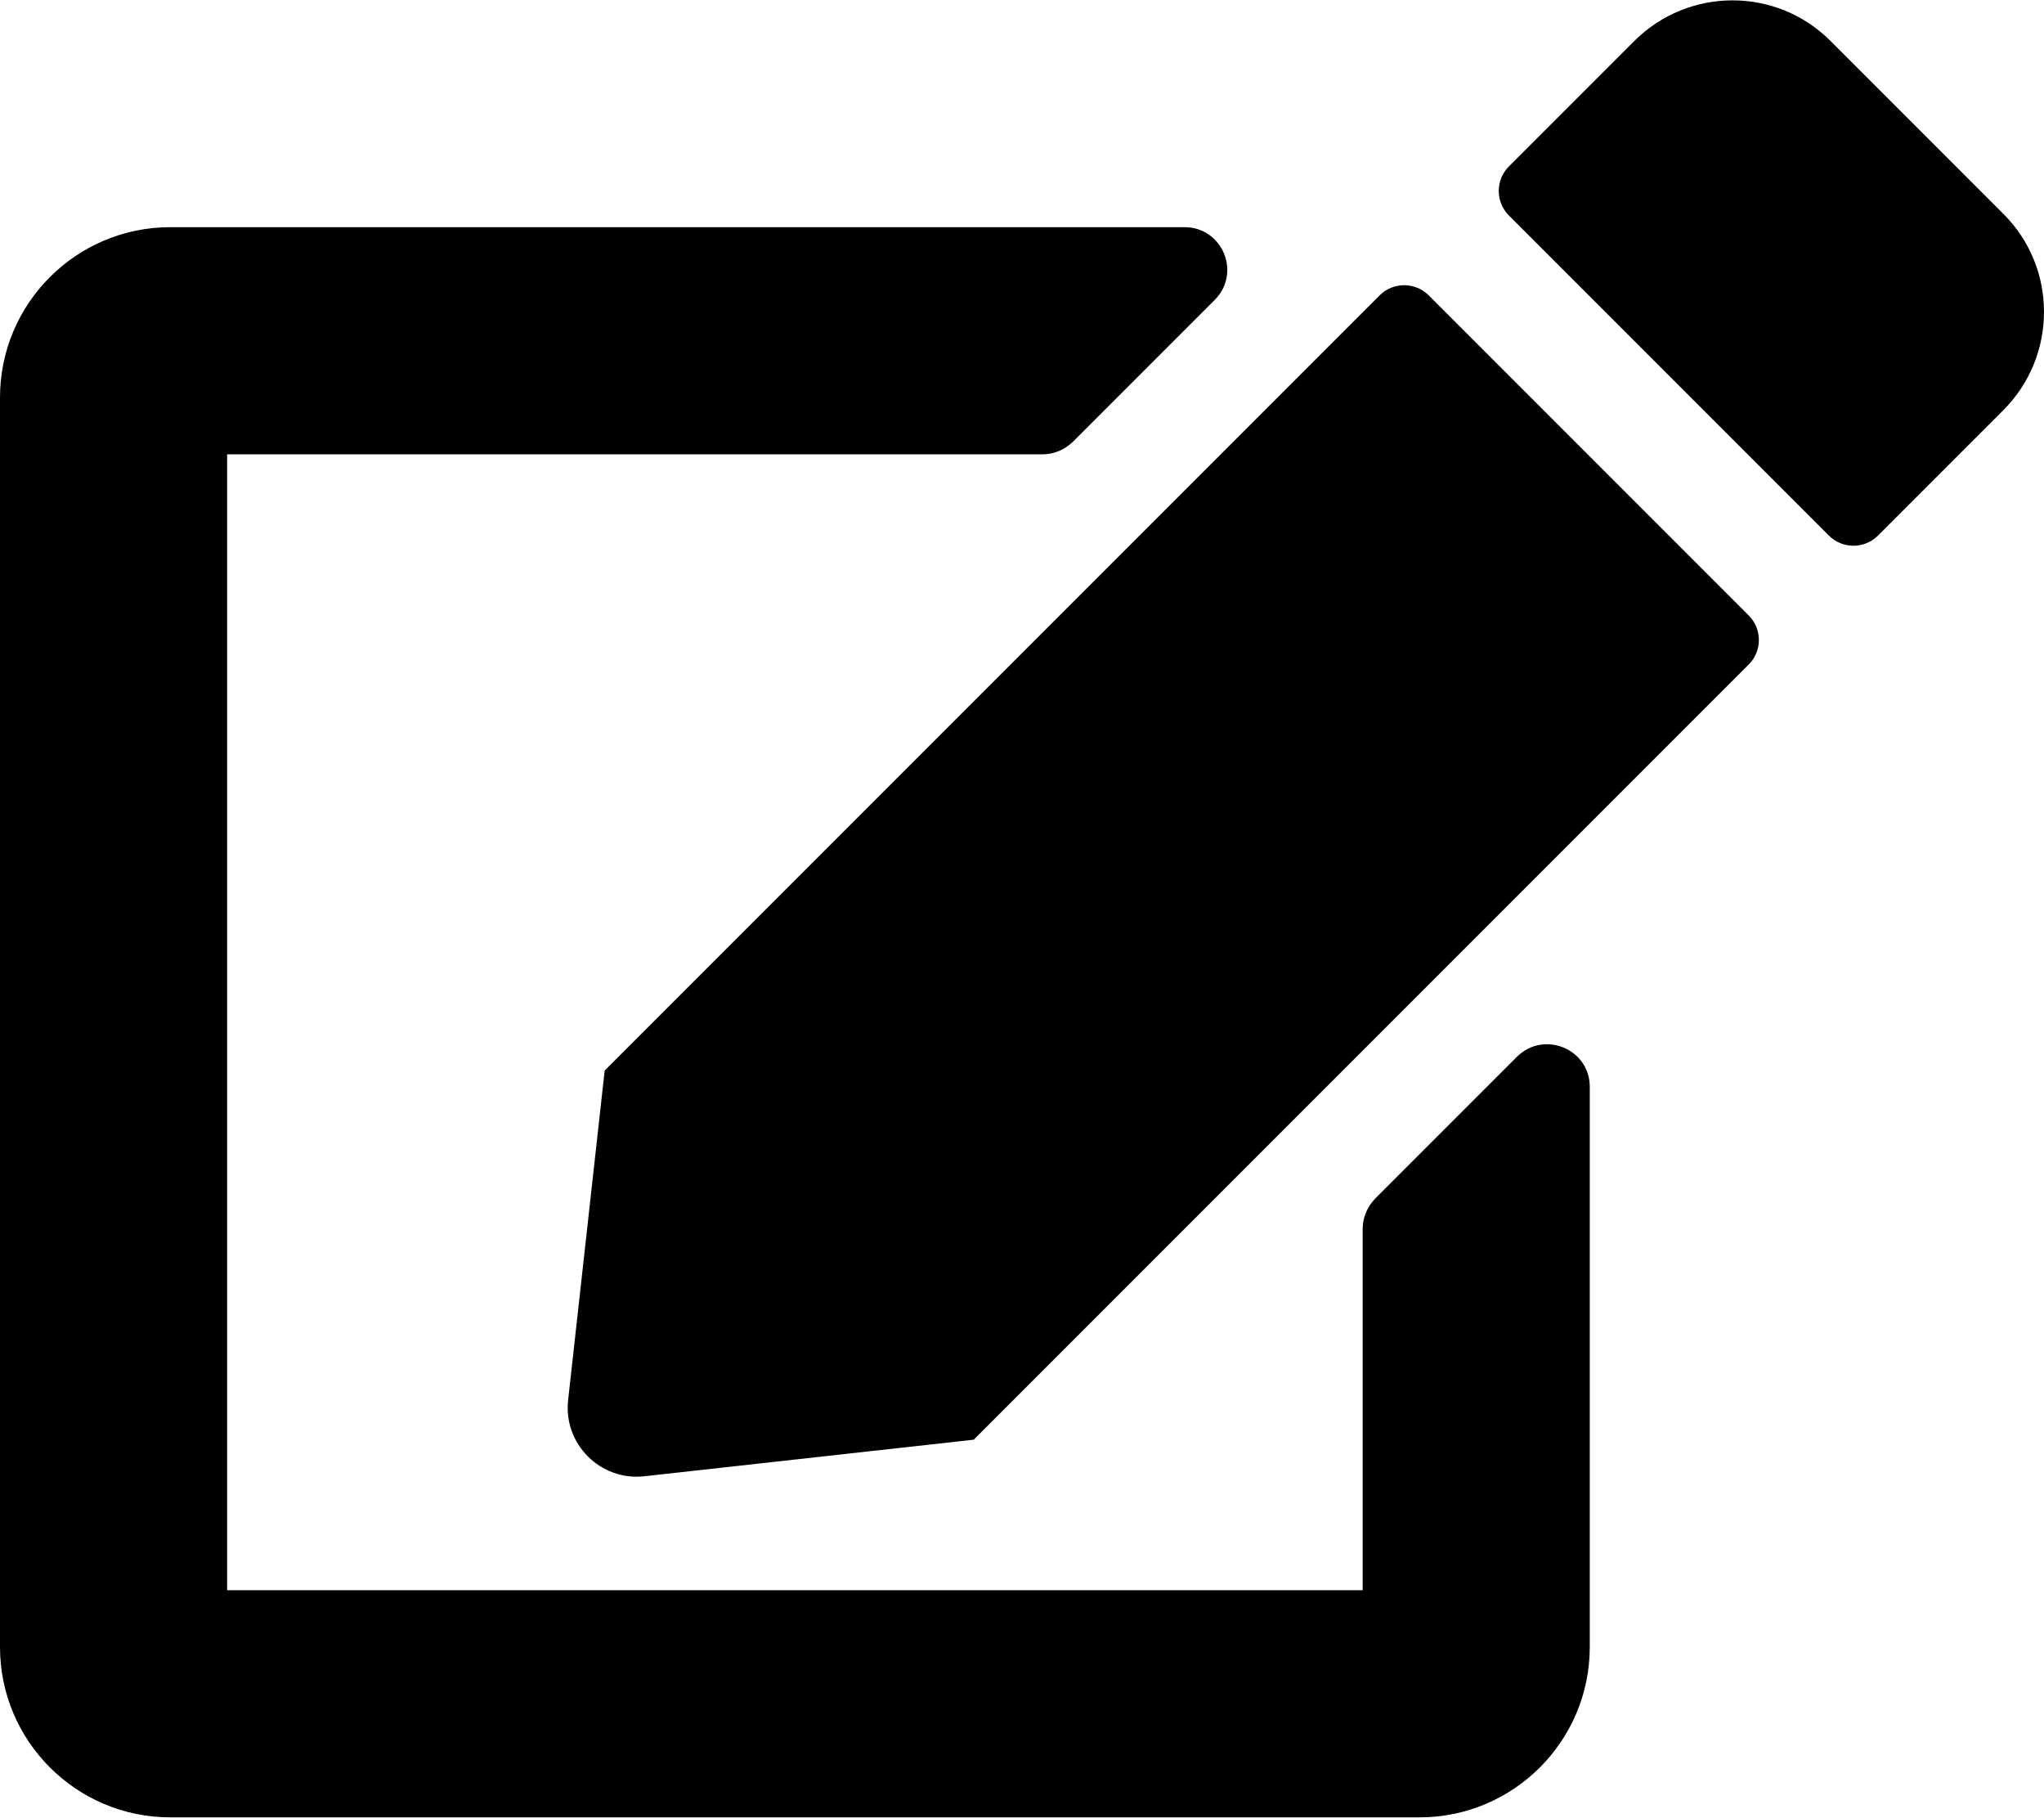
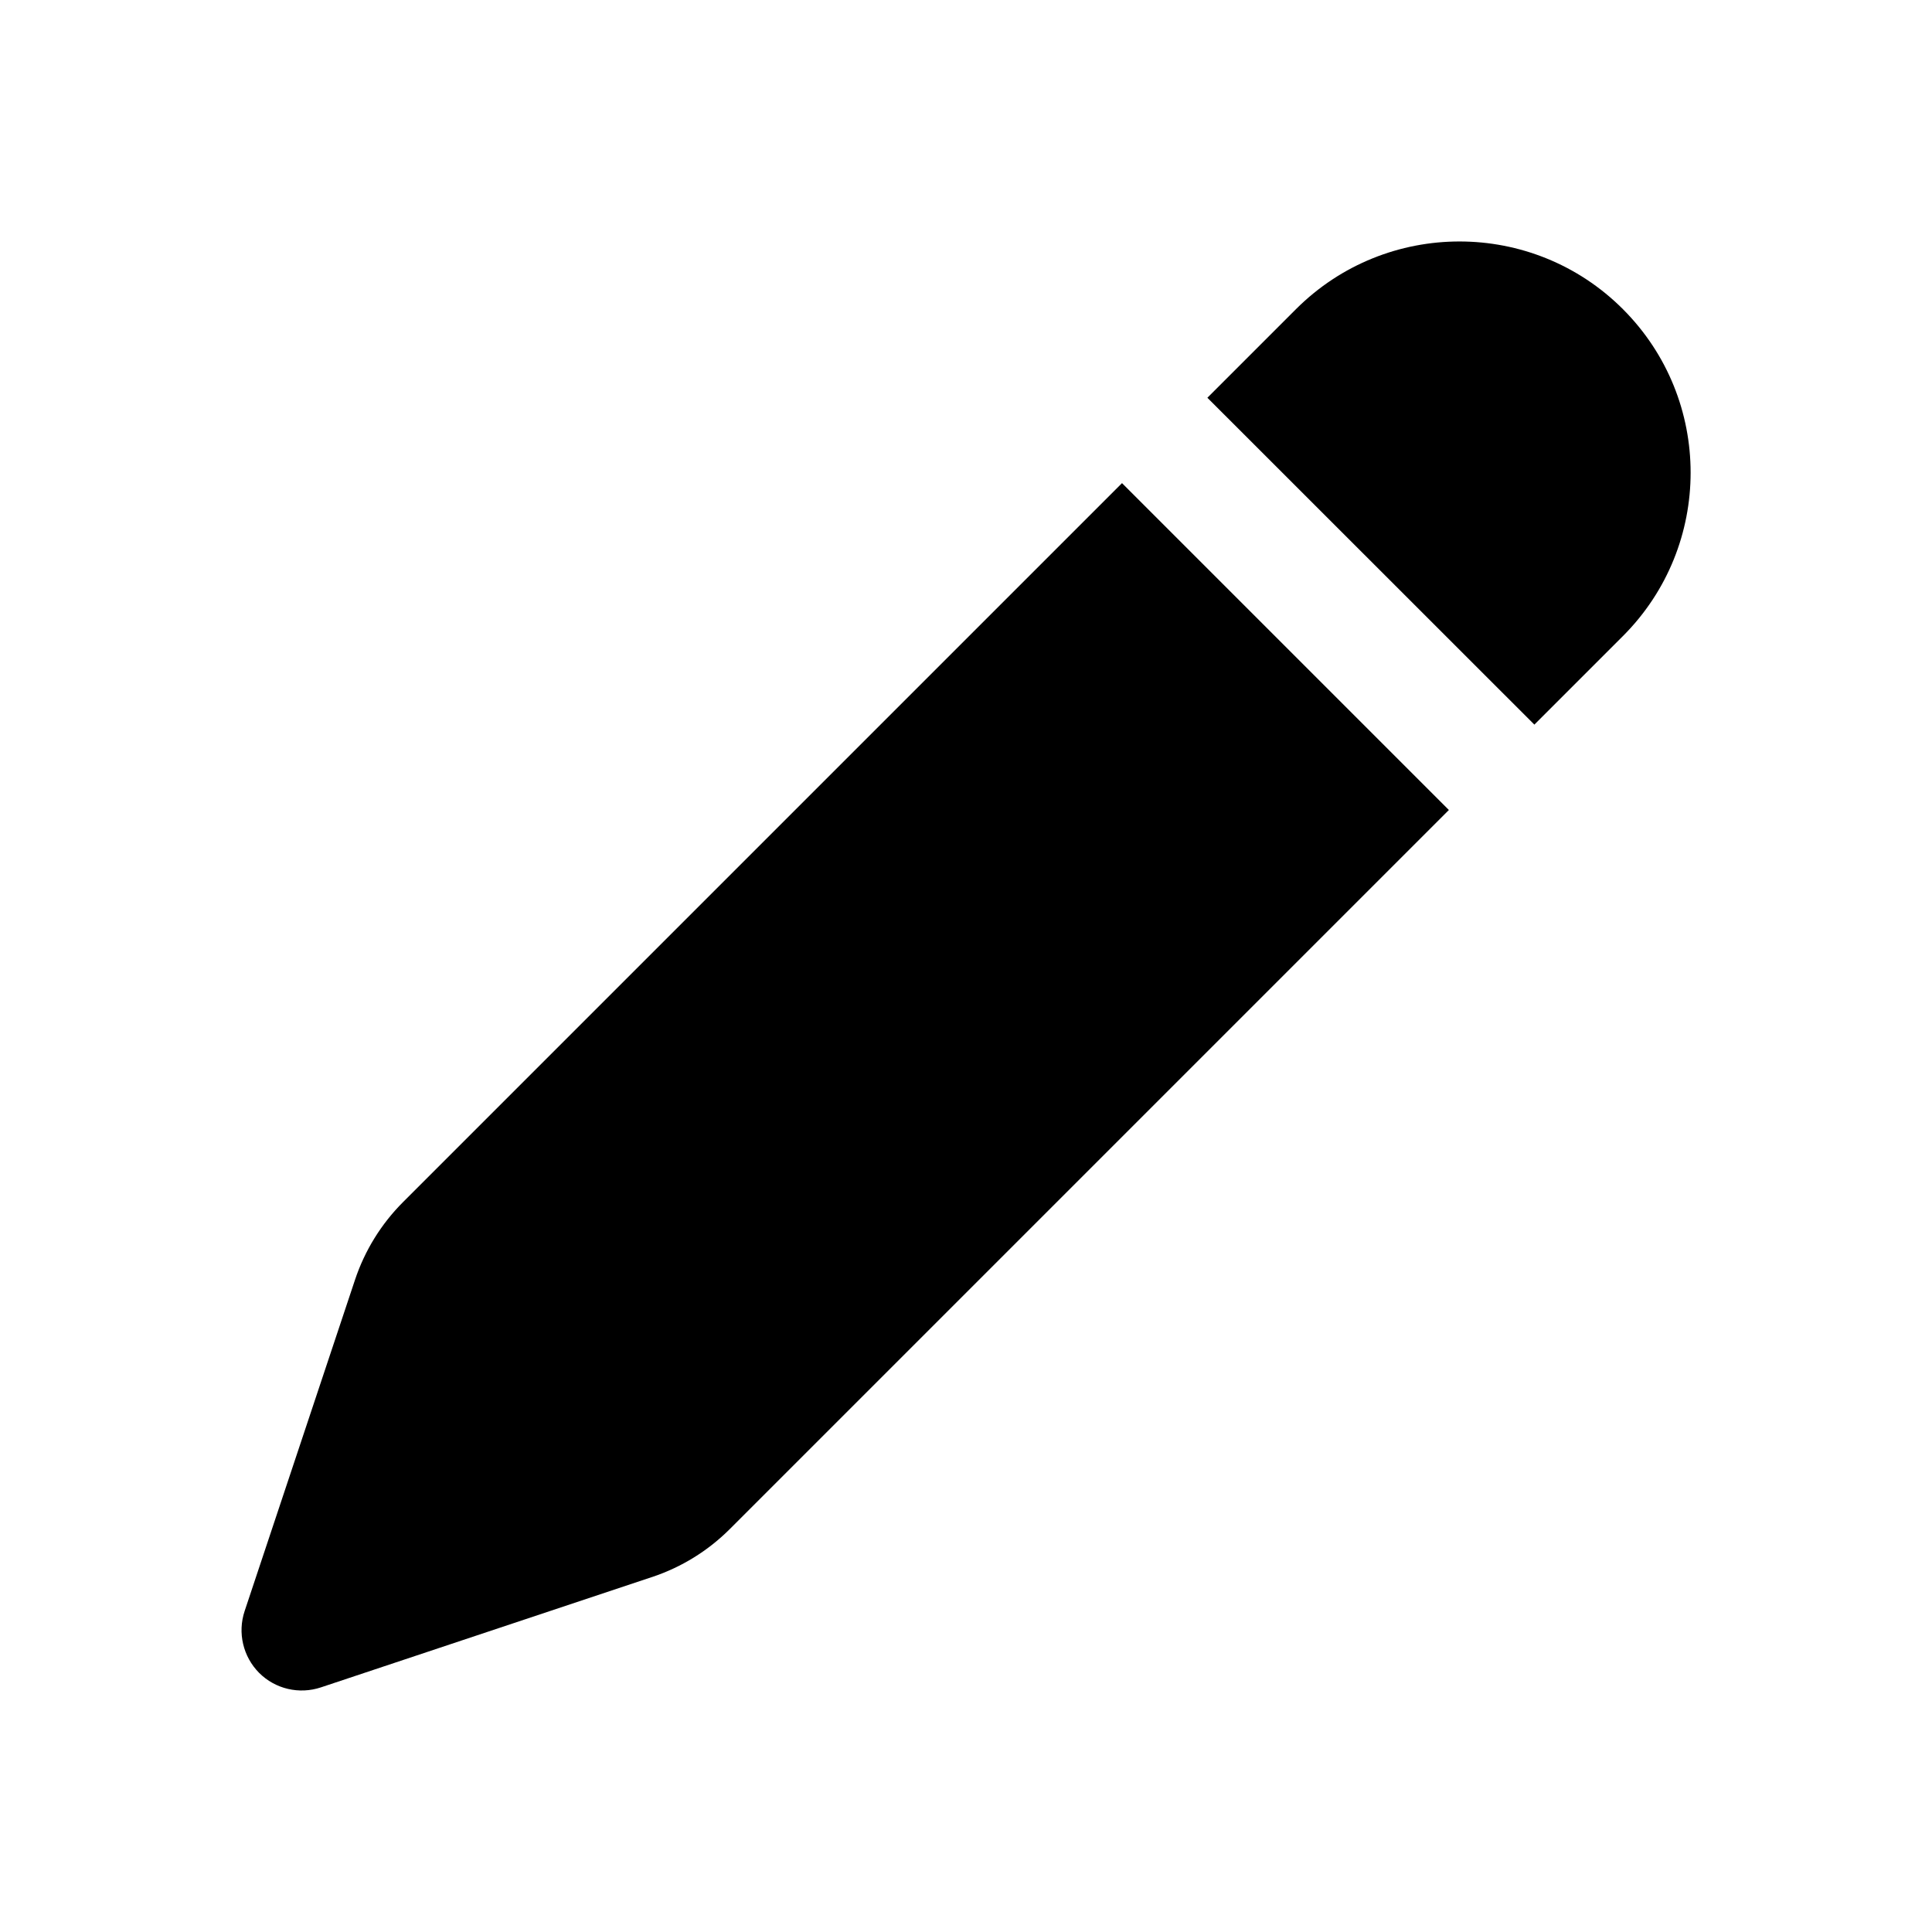
- <svg xmlns="http://www.w3.org/2000/svg" fill="currentColor" viewBox="0 0 576 512">
-   <path d="M402.6 83.2l90.2 90.2c3.8 3.8 3.8 10 0 13.8L274.4 405.6l-92.8 10.3c-12.4 1.4-22.9-9.1-21.5-21.5l10.3-92.8L388.8 83.2c3.8-3.8 10-3.8 13.8 0zm162-22.9l-48.8-48.8c-15.2-15.2-39.9-15.2-55.2 0l-35.4 35.4c-3.8 3.8-3.8 10 0 13.8l90.2 90.2c3.8 3.8 10 3.8 13.8 0l35.4-35.4c15.2-15.3 15.2-40 0-55.2zM384 346.2V448H64V128h229.8c3.2 0 6.2-1.3 8.5-3.5l40-40c7.6-7.6 2.2-20.5-8.5-20.5H48C21.5 64 0 85.5 0 112v352c0 26.5 21.5 48 48 48h352c26.5 0 48-21.5 48-48V306.2c0-10.7-12.9-16-20.5-8.5l-40 40c-2.2 2.3-3.5 5.3-3.5 8.5z" />
+ <svg xmlns="http://www.w3.org/2000/svg" viewBox="0 0 16 16" fill="none">
+   <path d="M10.733 2.56C11.481 1.813 12.693 1.813 13.44 2.56C14.188 3.308 14.188 4.52 13.44 5.268L12.707 6.001L9.999 3.294L10.733 2.56ZM9.292 4.001L3.338 9.955C3.157 10.136 3.021 10.356 2.94 10.599L2.026 13.342C1.966 13.522 2.013 13.72 2.146 13.854C2.28 13.988 2.478 14.034 2.658 13.974L5.401 13.06C5.644 12.979 5.864 12.843 6.045 12.662L11.999 6.708L9.292 4.001Z" fill="currentColor" />
</svg>
